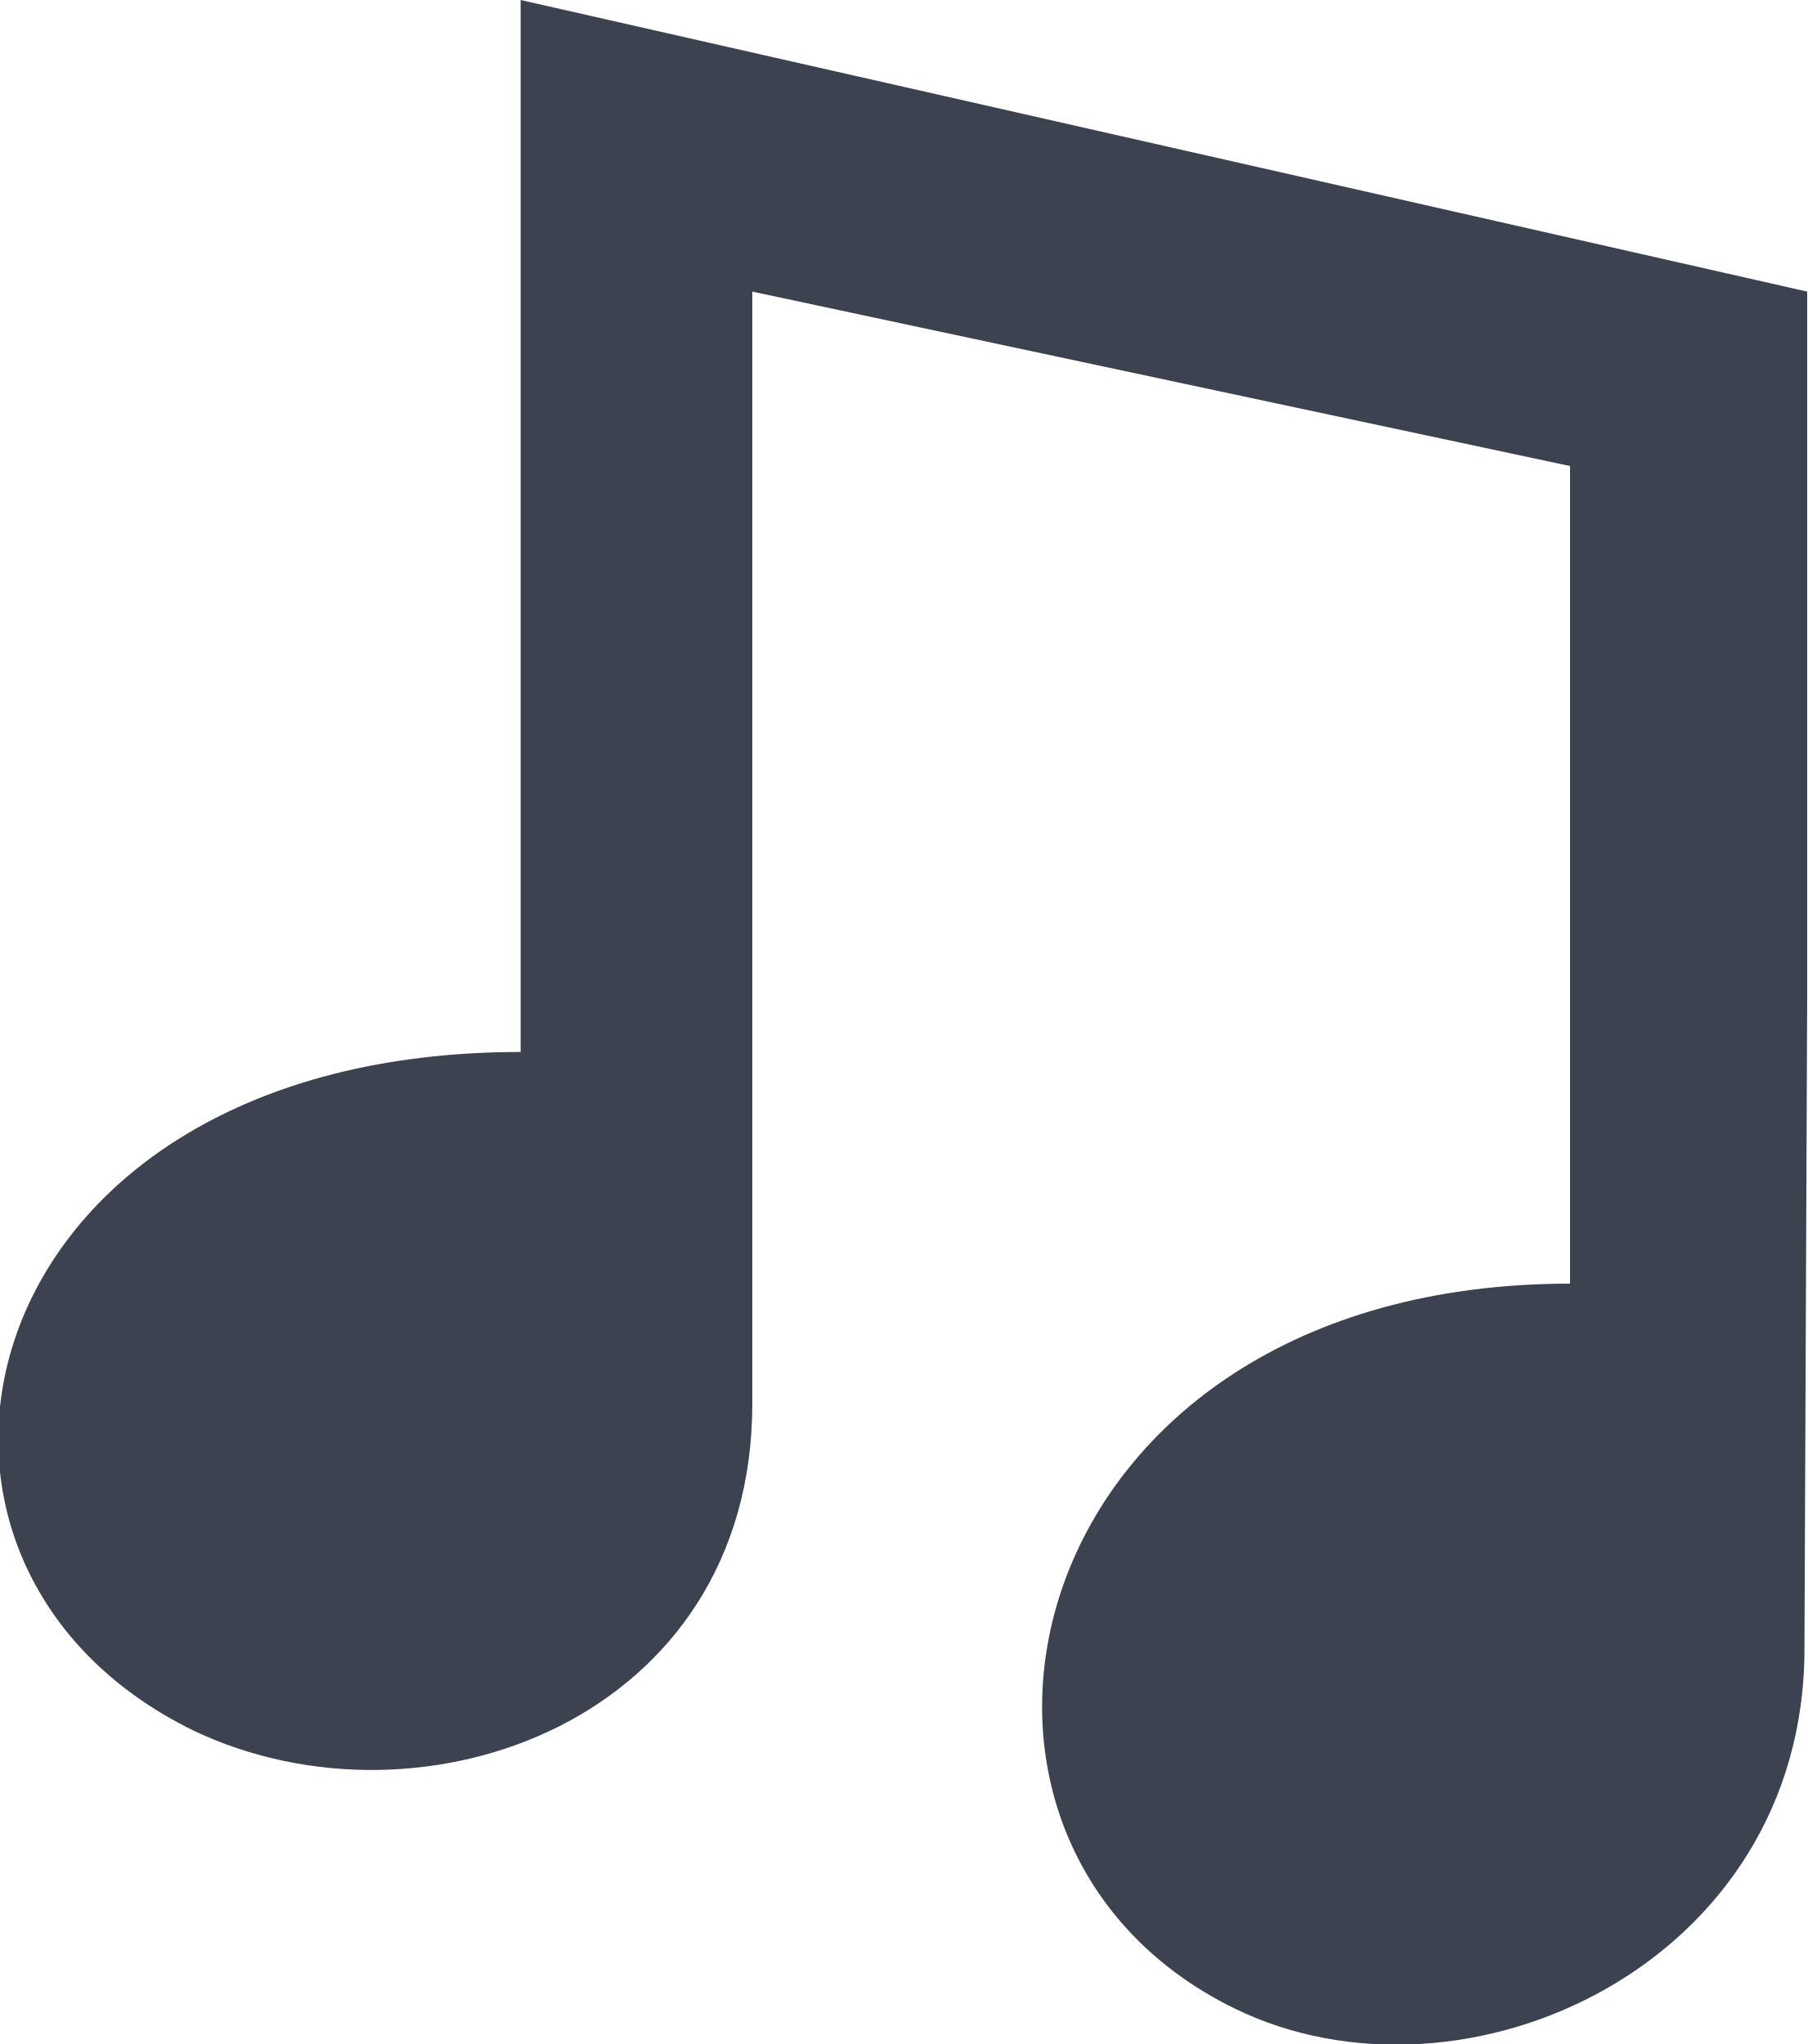
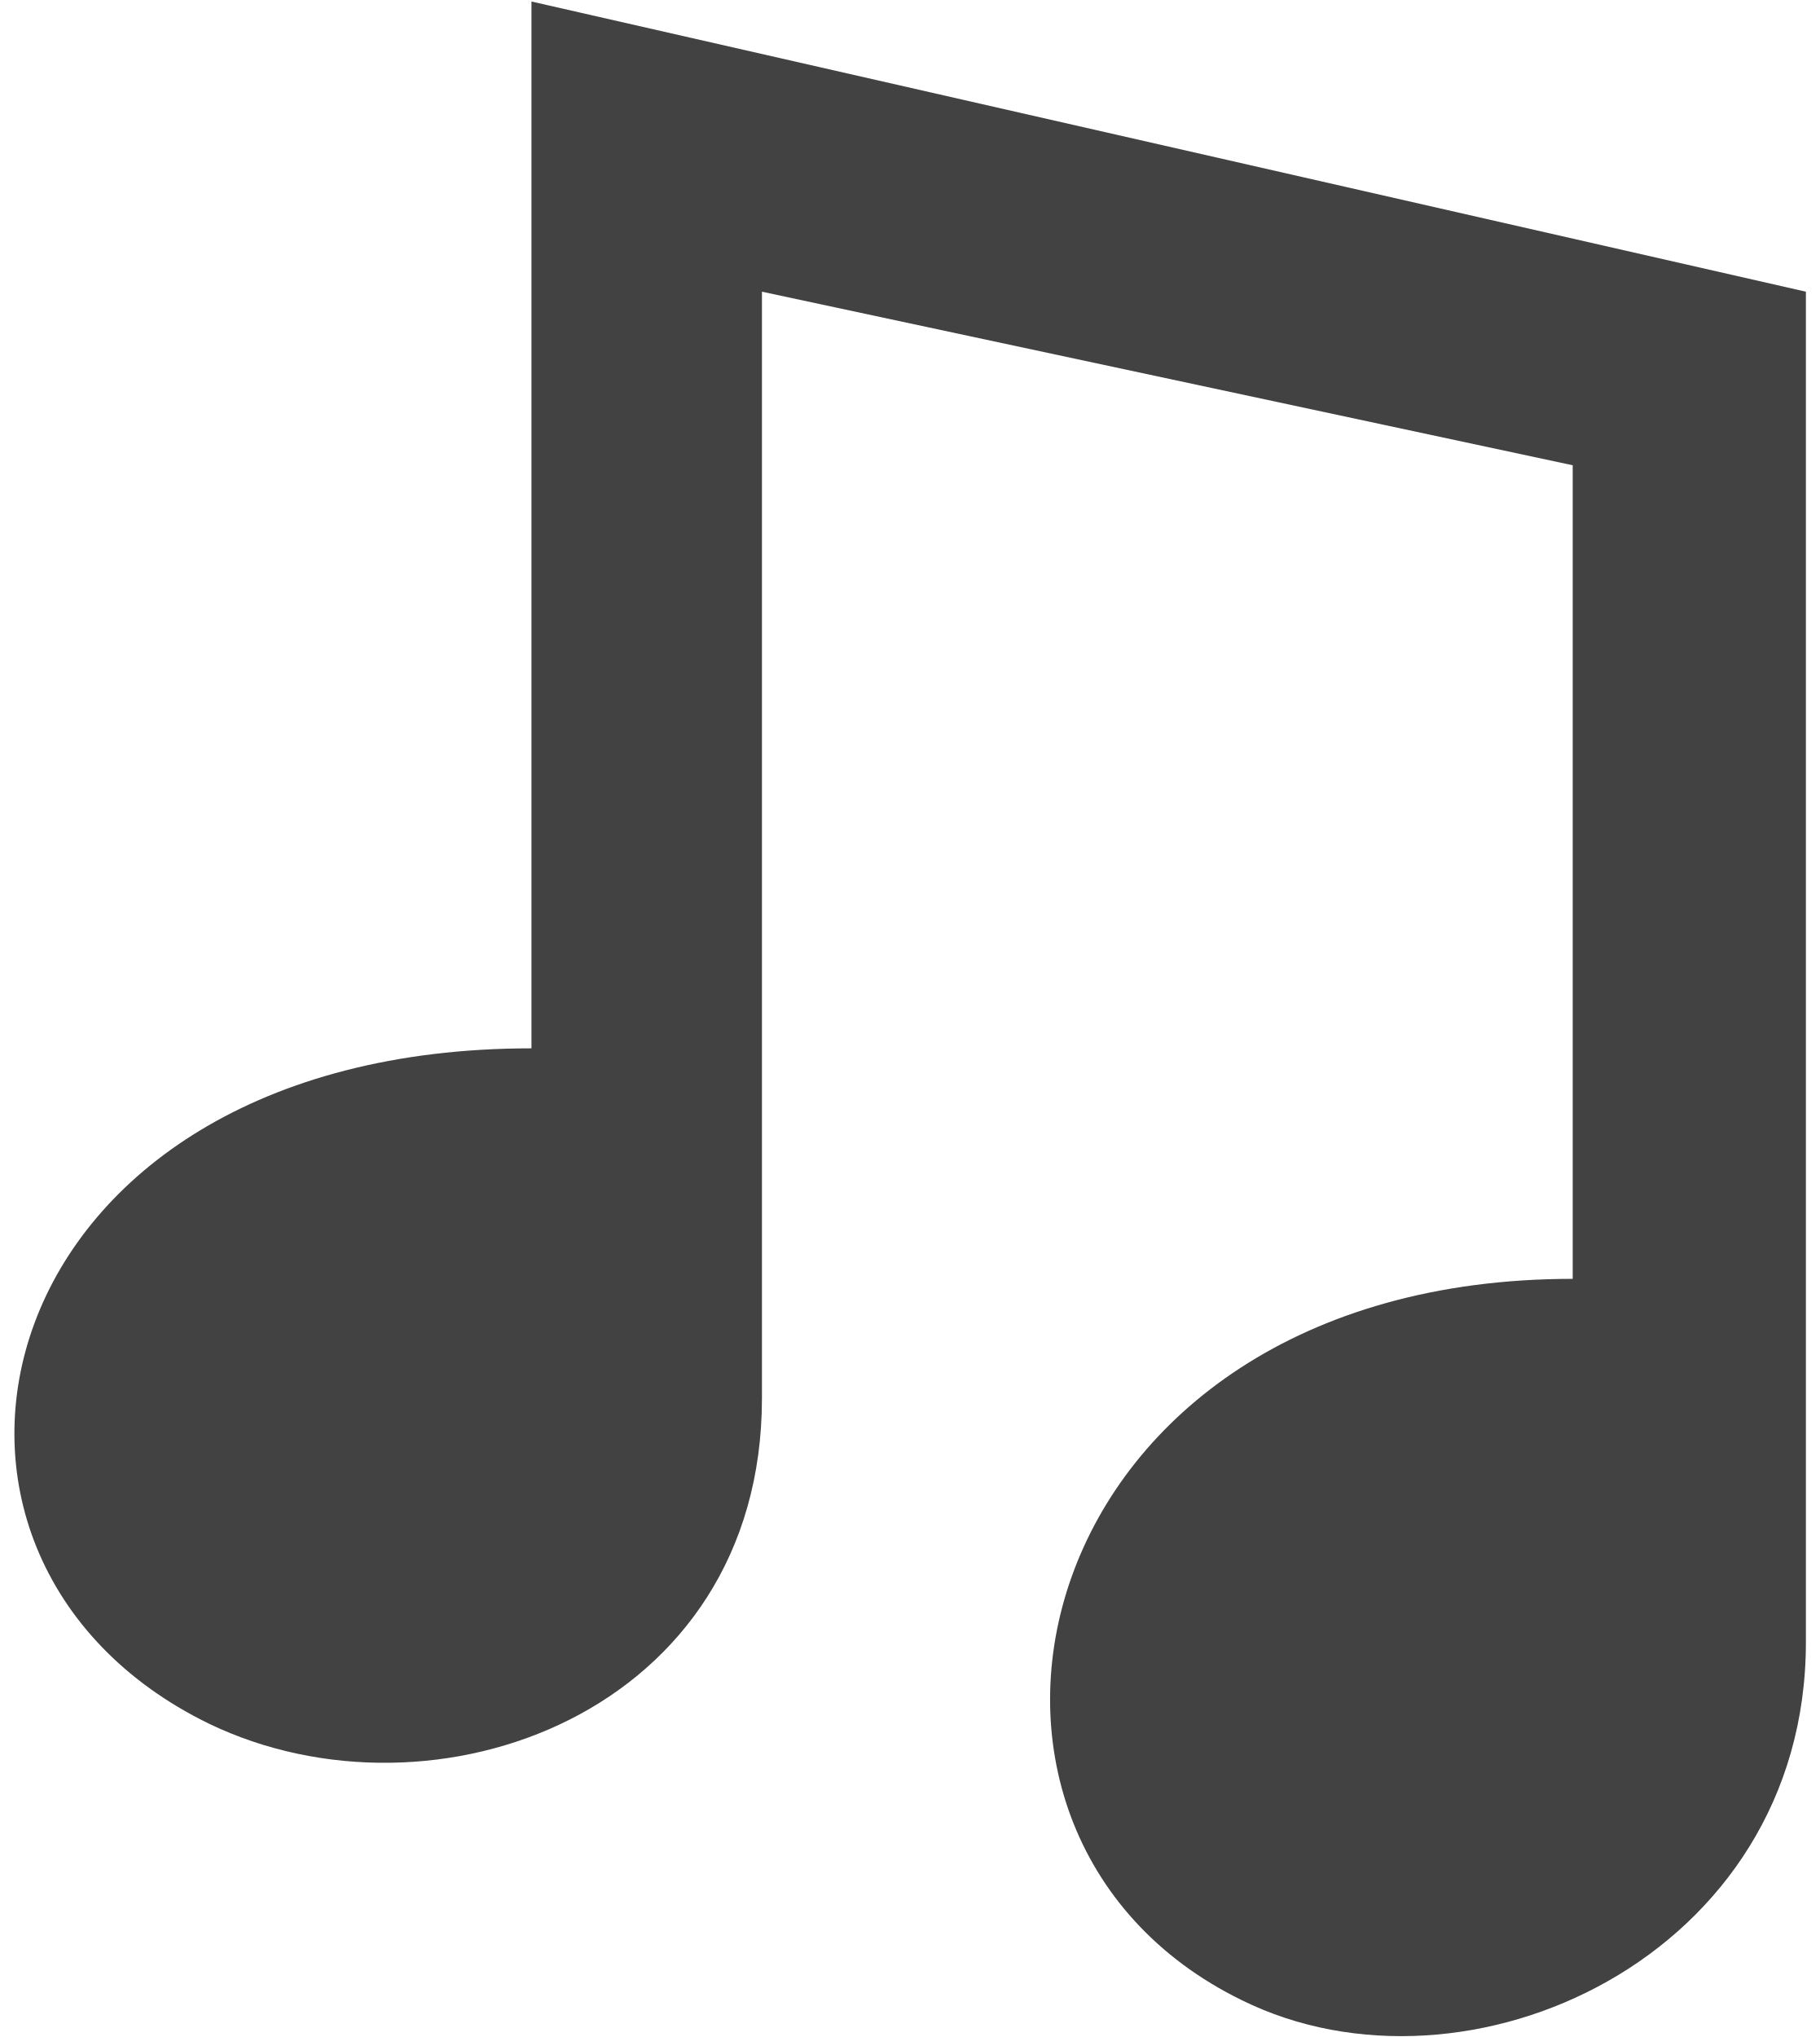
- <svg xmlns="http://www.w3.org/2000/svg" version="1.0" id="Ebene_1" x="0px" y="0px" width="66.3px" height="75px" viewBox="-466 463 66.3 75" enable-background="new -466 463 66.3 75" xml:space="preserve">
-   <path fill="#3C4250" d="M-399.7,499.5v-25.8l-47.2-10.7v38.6c-20.4,0-24.7,18.7-12,24.9c8.4,4,20.5-0.4,20.5-12v-40.8l30,6.4v30  c-20.4,0-25,20.4-12.3,26.6c8.4,4.1,20.9-1.6,20.9-13.2L-399.7,499.5L-399.7,499.5z" />
+ <svg xmlns="http://www.w3.org/2000/svg" version="1.0" id="Ebene_1" x="0px" y="0px" width="67px" height="75px" viewBox="0 0 67.1 75" enable-background="new 0 0 67.1 75" xml:space="preserve">
+   <path fill-rule="evenodd" clip-rule="evenodd" fill="#424242" d="M66.6,36.5l0-25.8L19.6,0v38.6c-20.3,0-24.6,18.7-11.9,24.9  c8.3,4,20.4-0.4,20.4-12V10.7L58,17.1v30c-20.3,0-24.9,20.4-12.2,26.6c8.3,4.1,20.8-1.6,20.8-13.2V36.5z M66.6,36.5" />
</svg>
